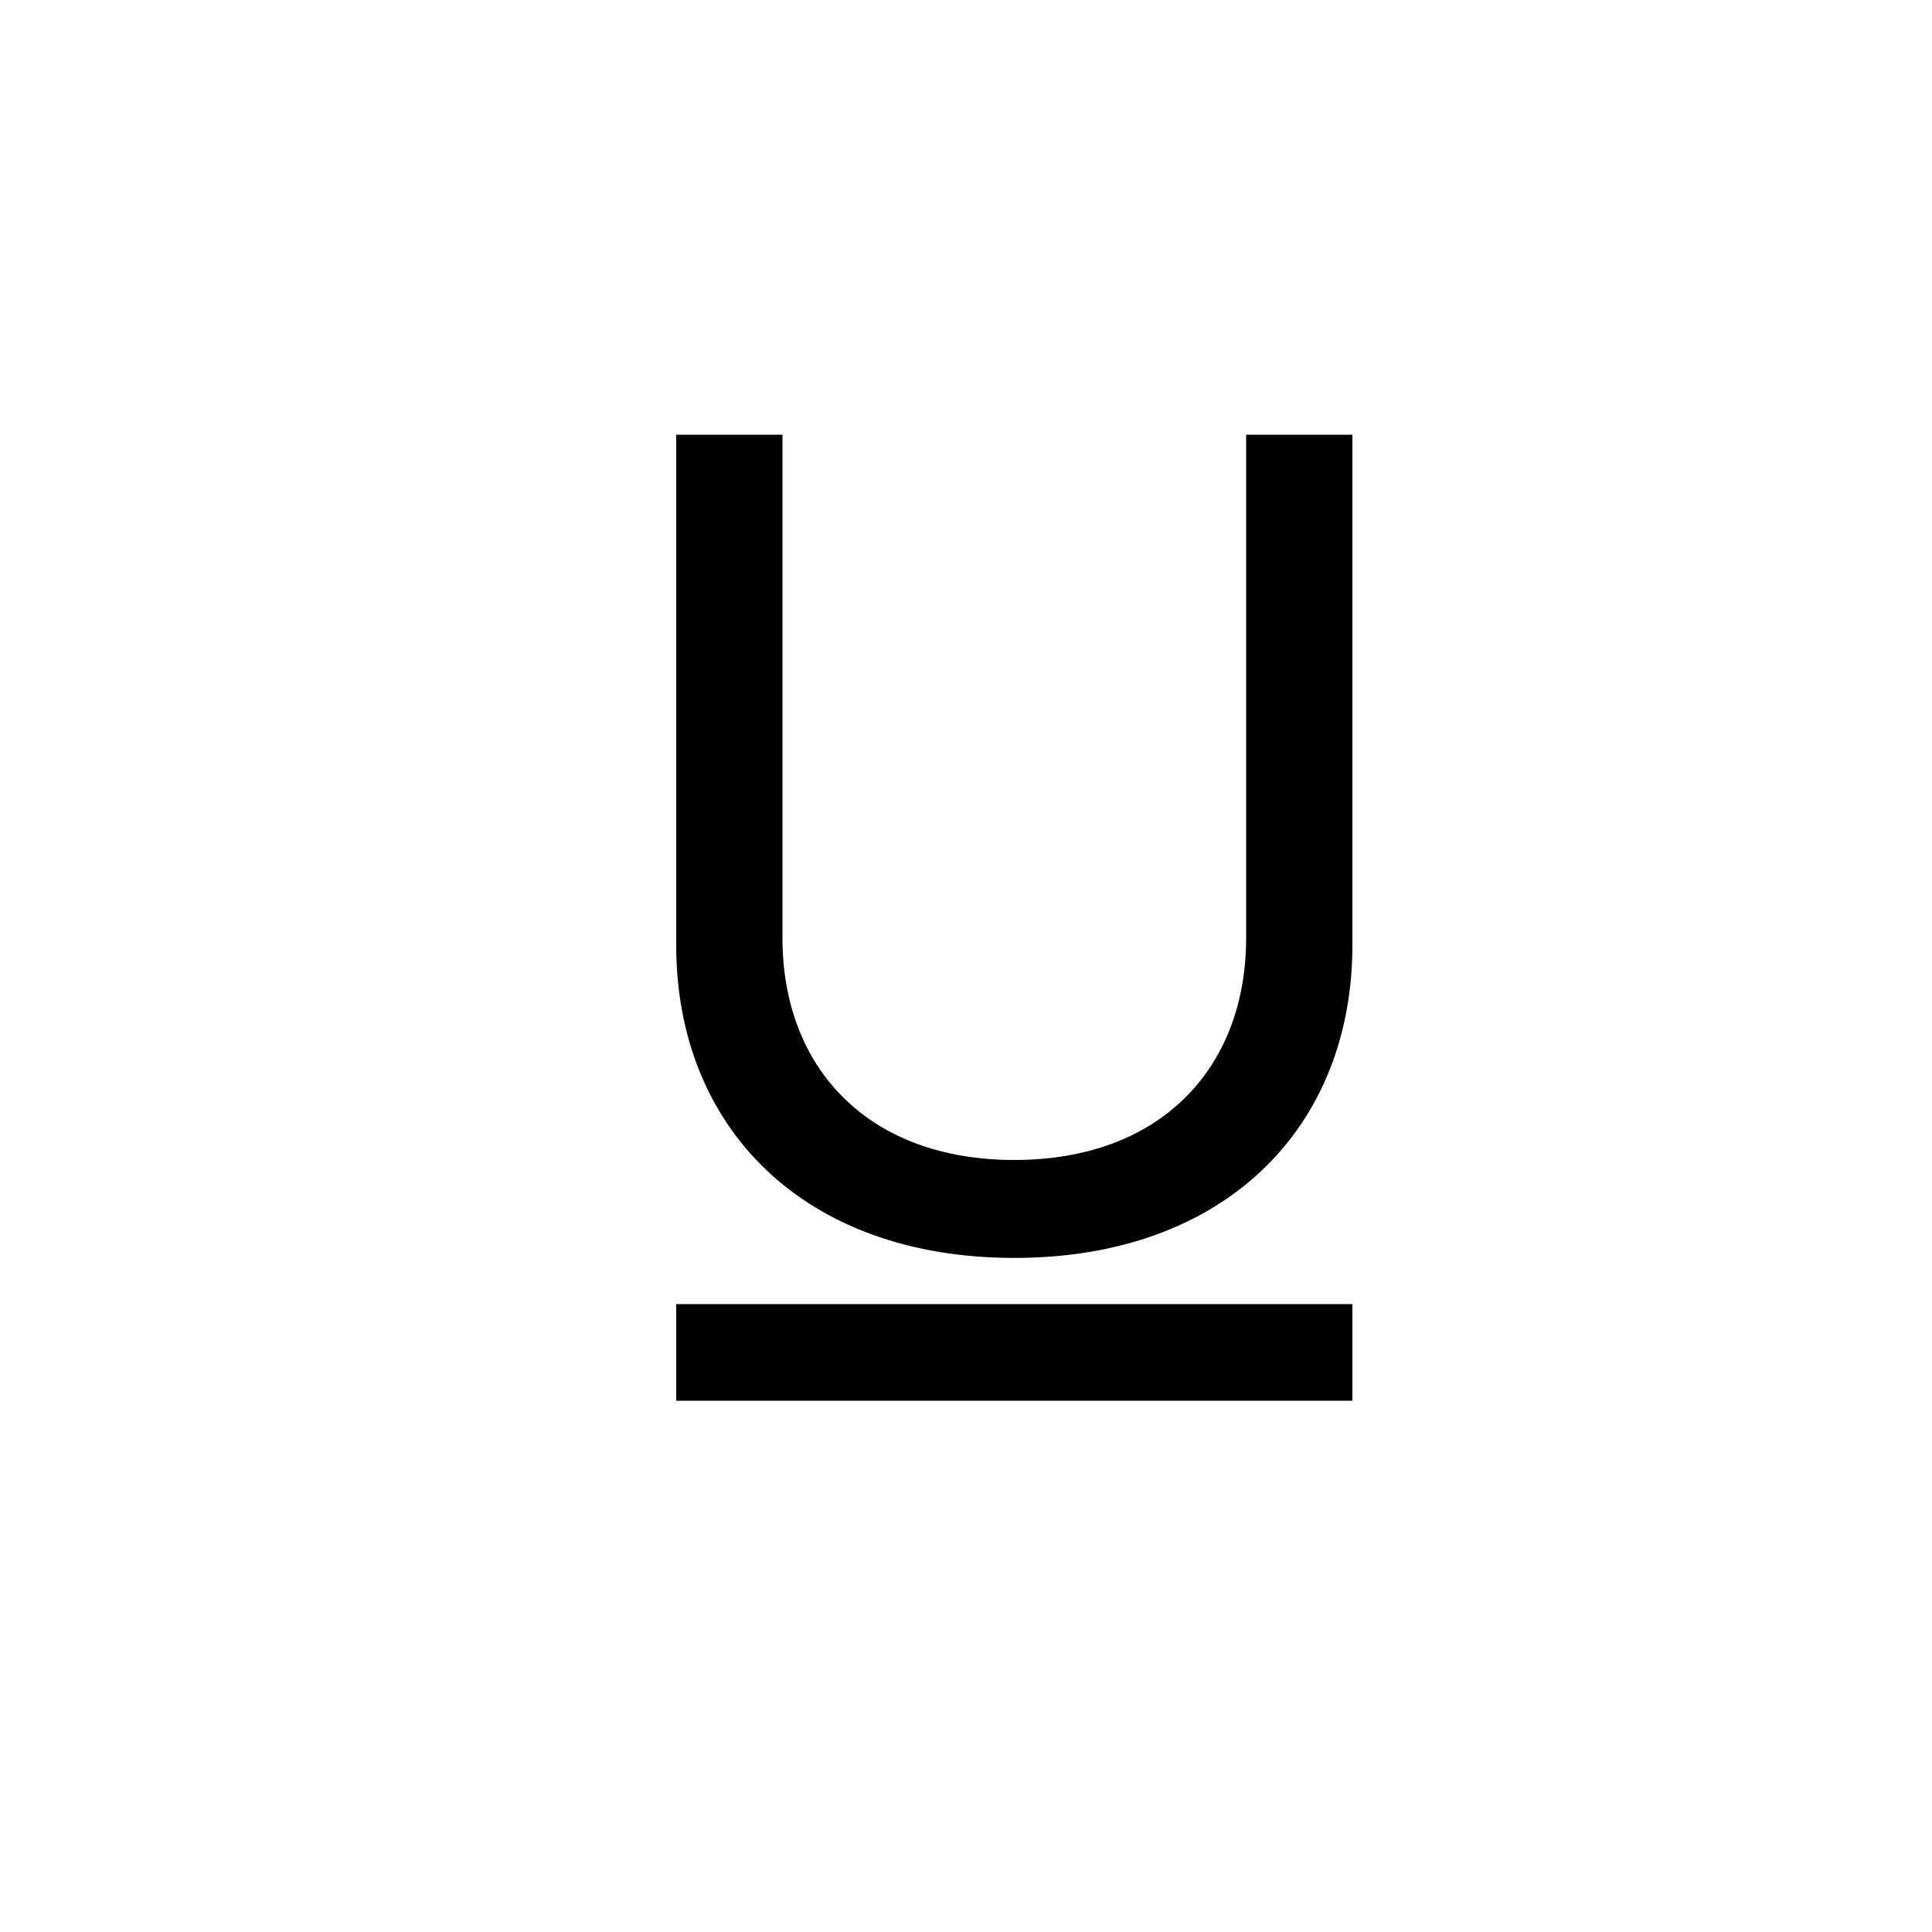
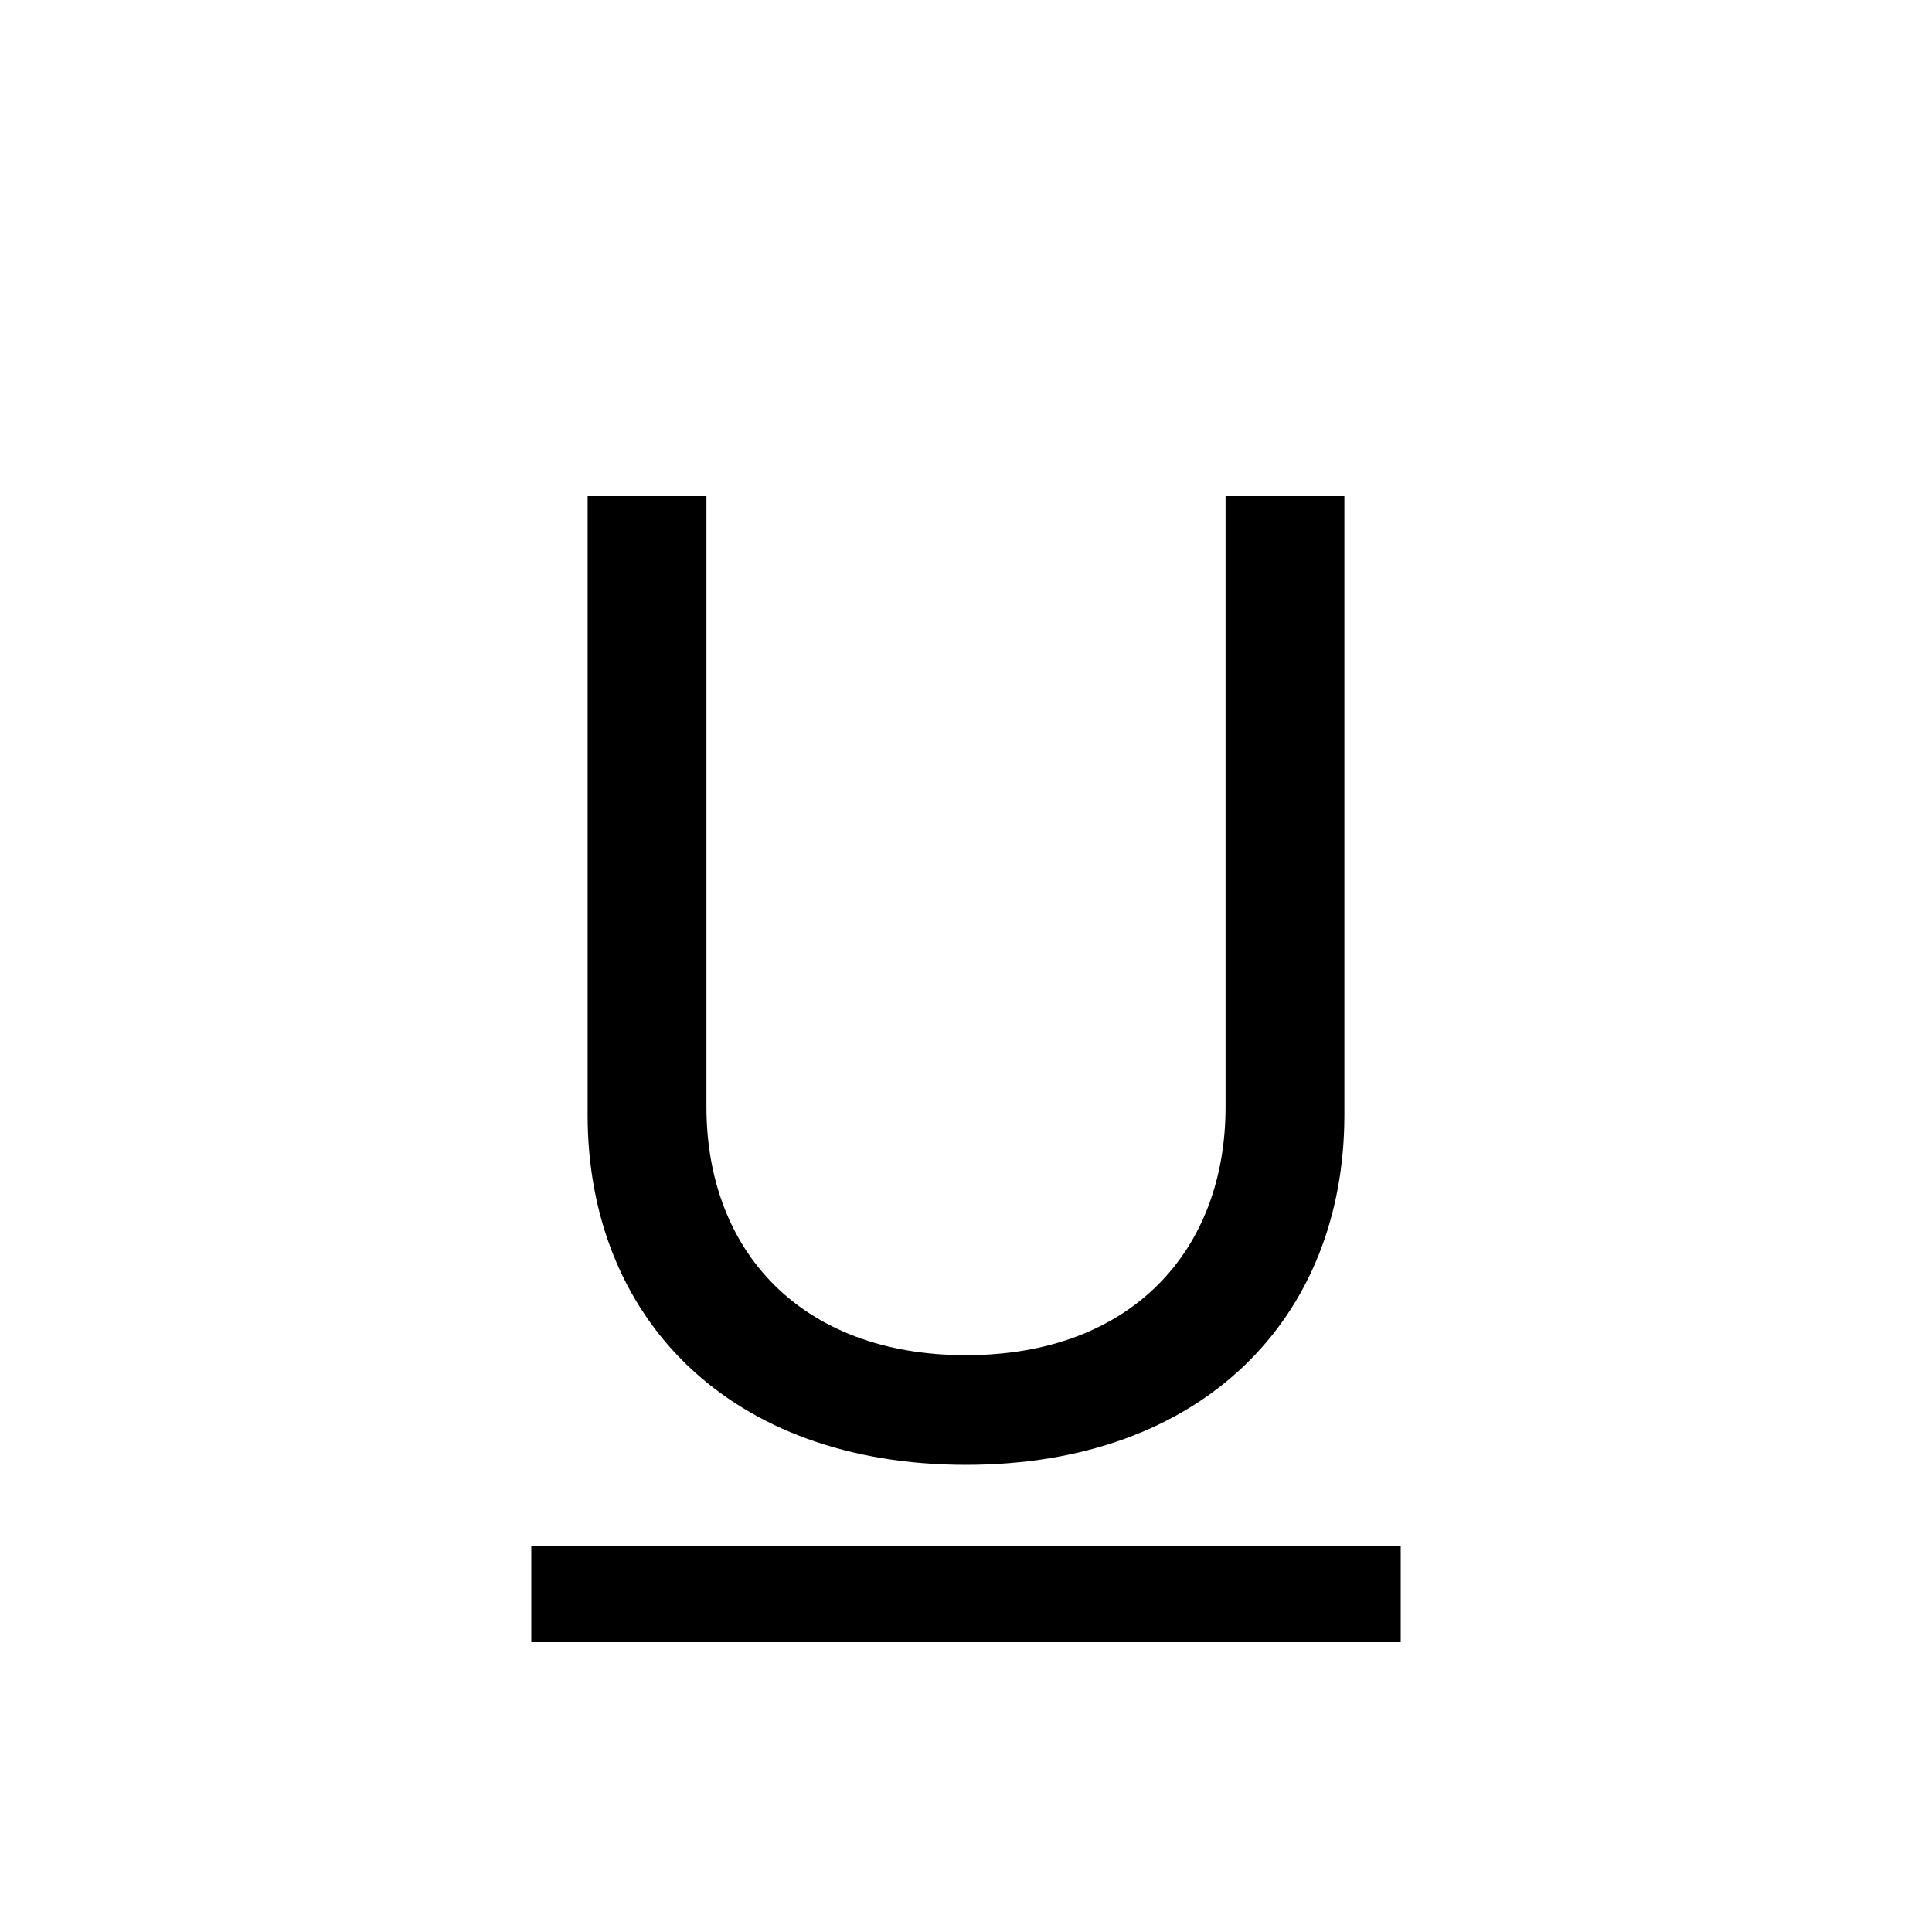
<svg xmlns="http://www.w3.org/2000/svg" class="bi bi-type-underline" width="1em" height="1em" viewBox="0 0 20 20" fill="currentColor">
-   <path d="M7 14.5h7v-1H7v1zm1.1-10v5.211c0 1.332.873 2.297 2.4 2.297s2.4-.965 2.4-2.297V4.5H14v5.284c0 1.882-1.313 3.238-3.5 3.238-2.187 0-3.5-1.356-3.5-3.238V4.5h1.1z" />
+   <path d="M7.313 5.136h-1.23v6.405c0 2.105 1.47 3.623 3.917 3.623s3.917-1.518 3.917-3.623V5.136h-1.23v6.323c0 1.49-.978 2.57-2.687 2.57-1.709 0-2.687-1.08-2.687-2.57V5.136z" />
+   <path fill-rule="evenodd" d="M14.5 17h-9v-1h9v1z" clip-rule="evenodd" />
</svg>
